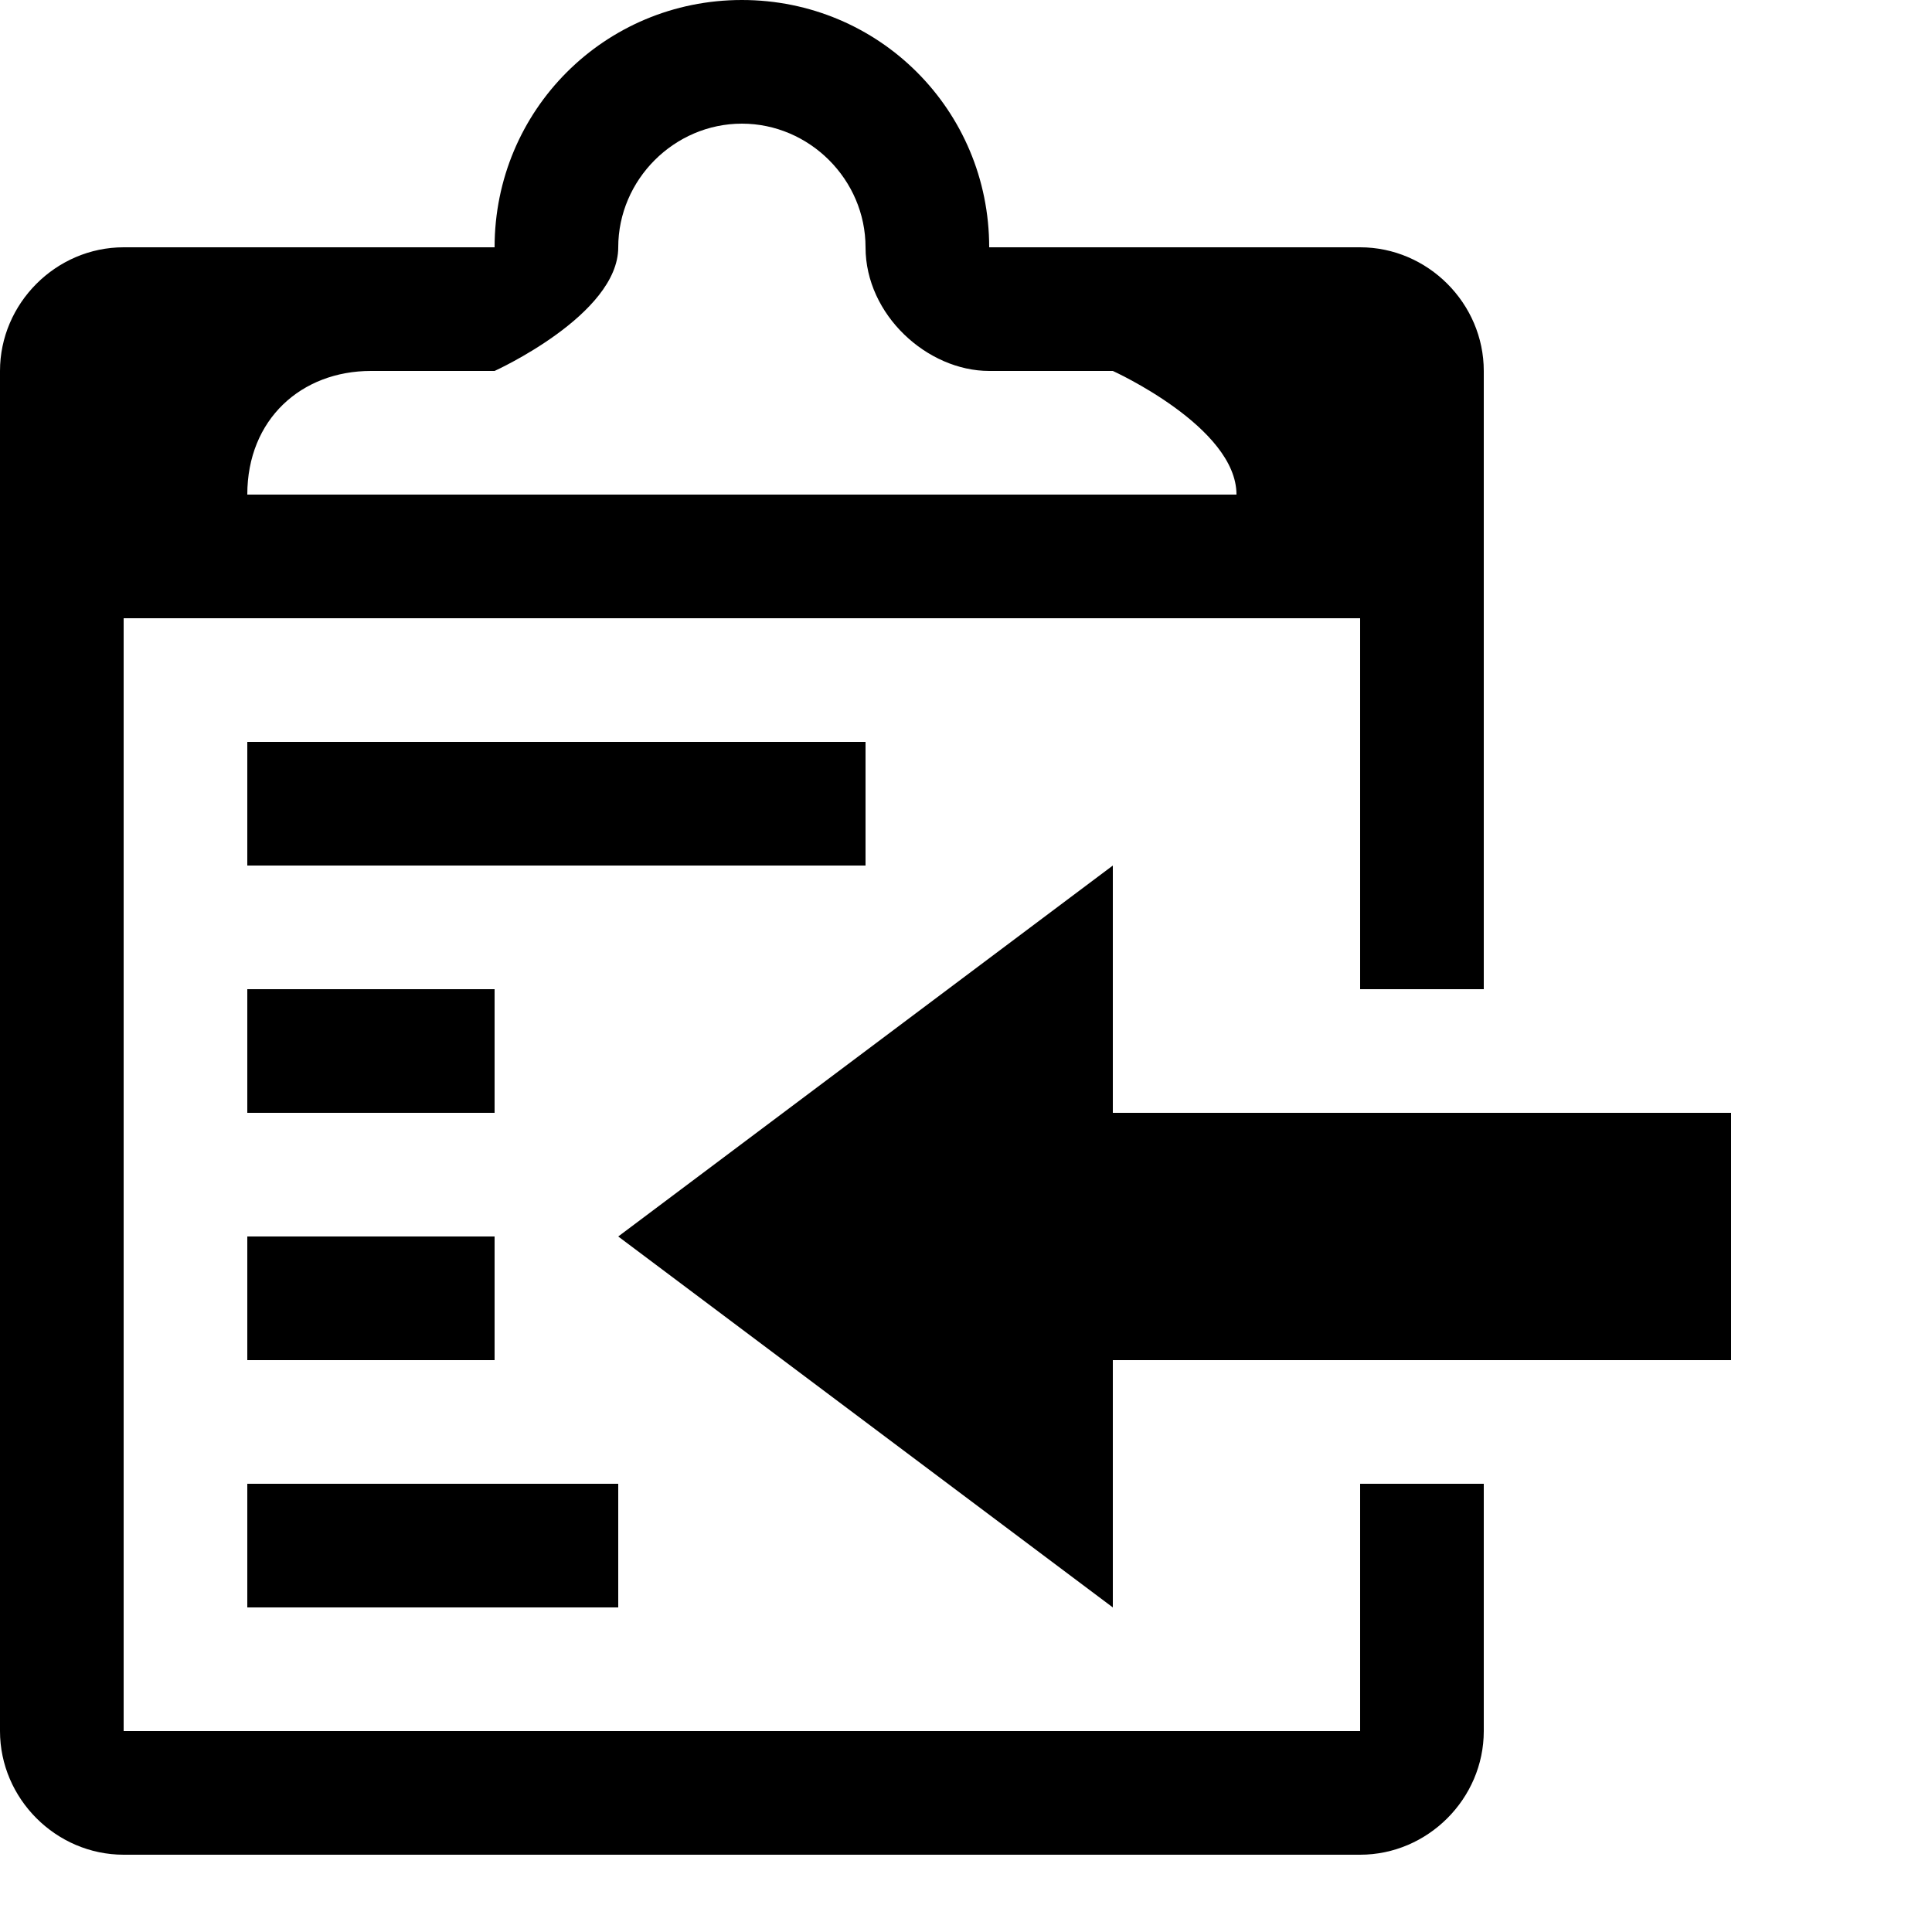
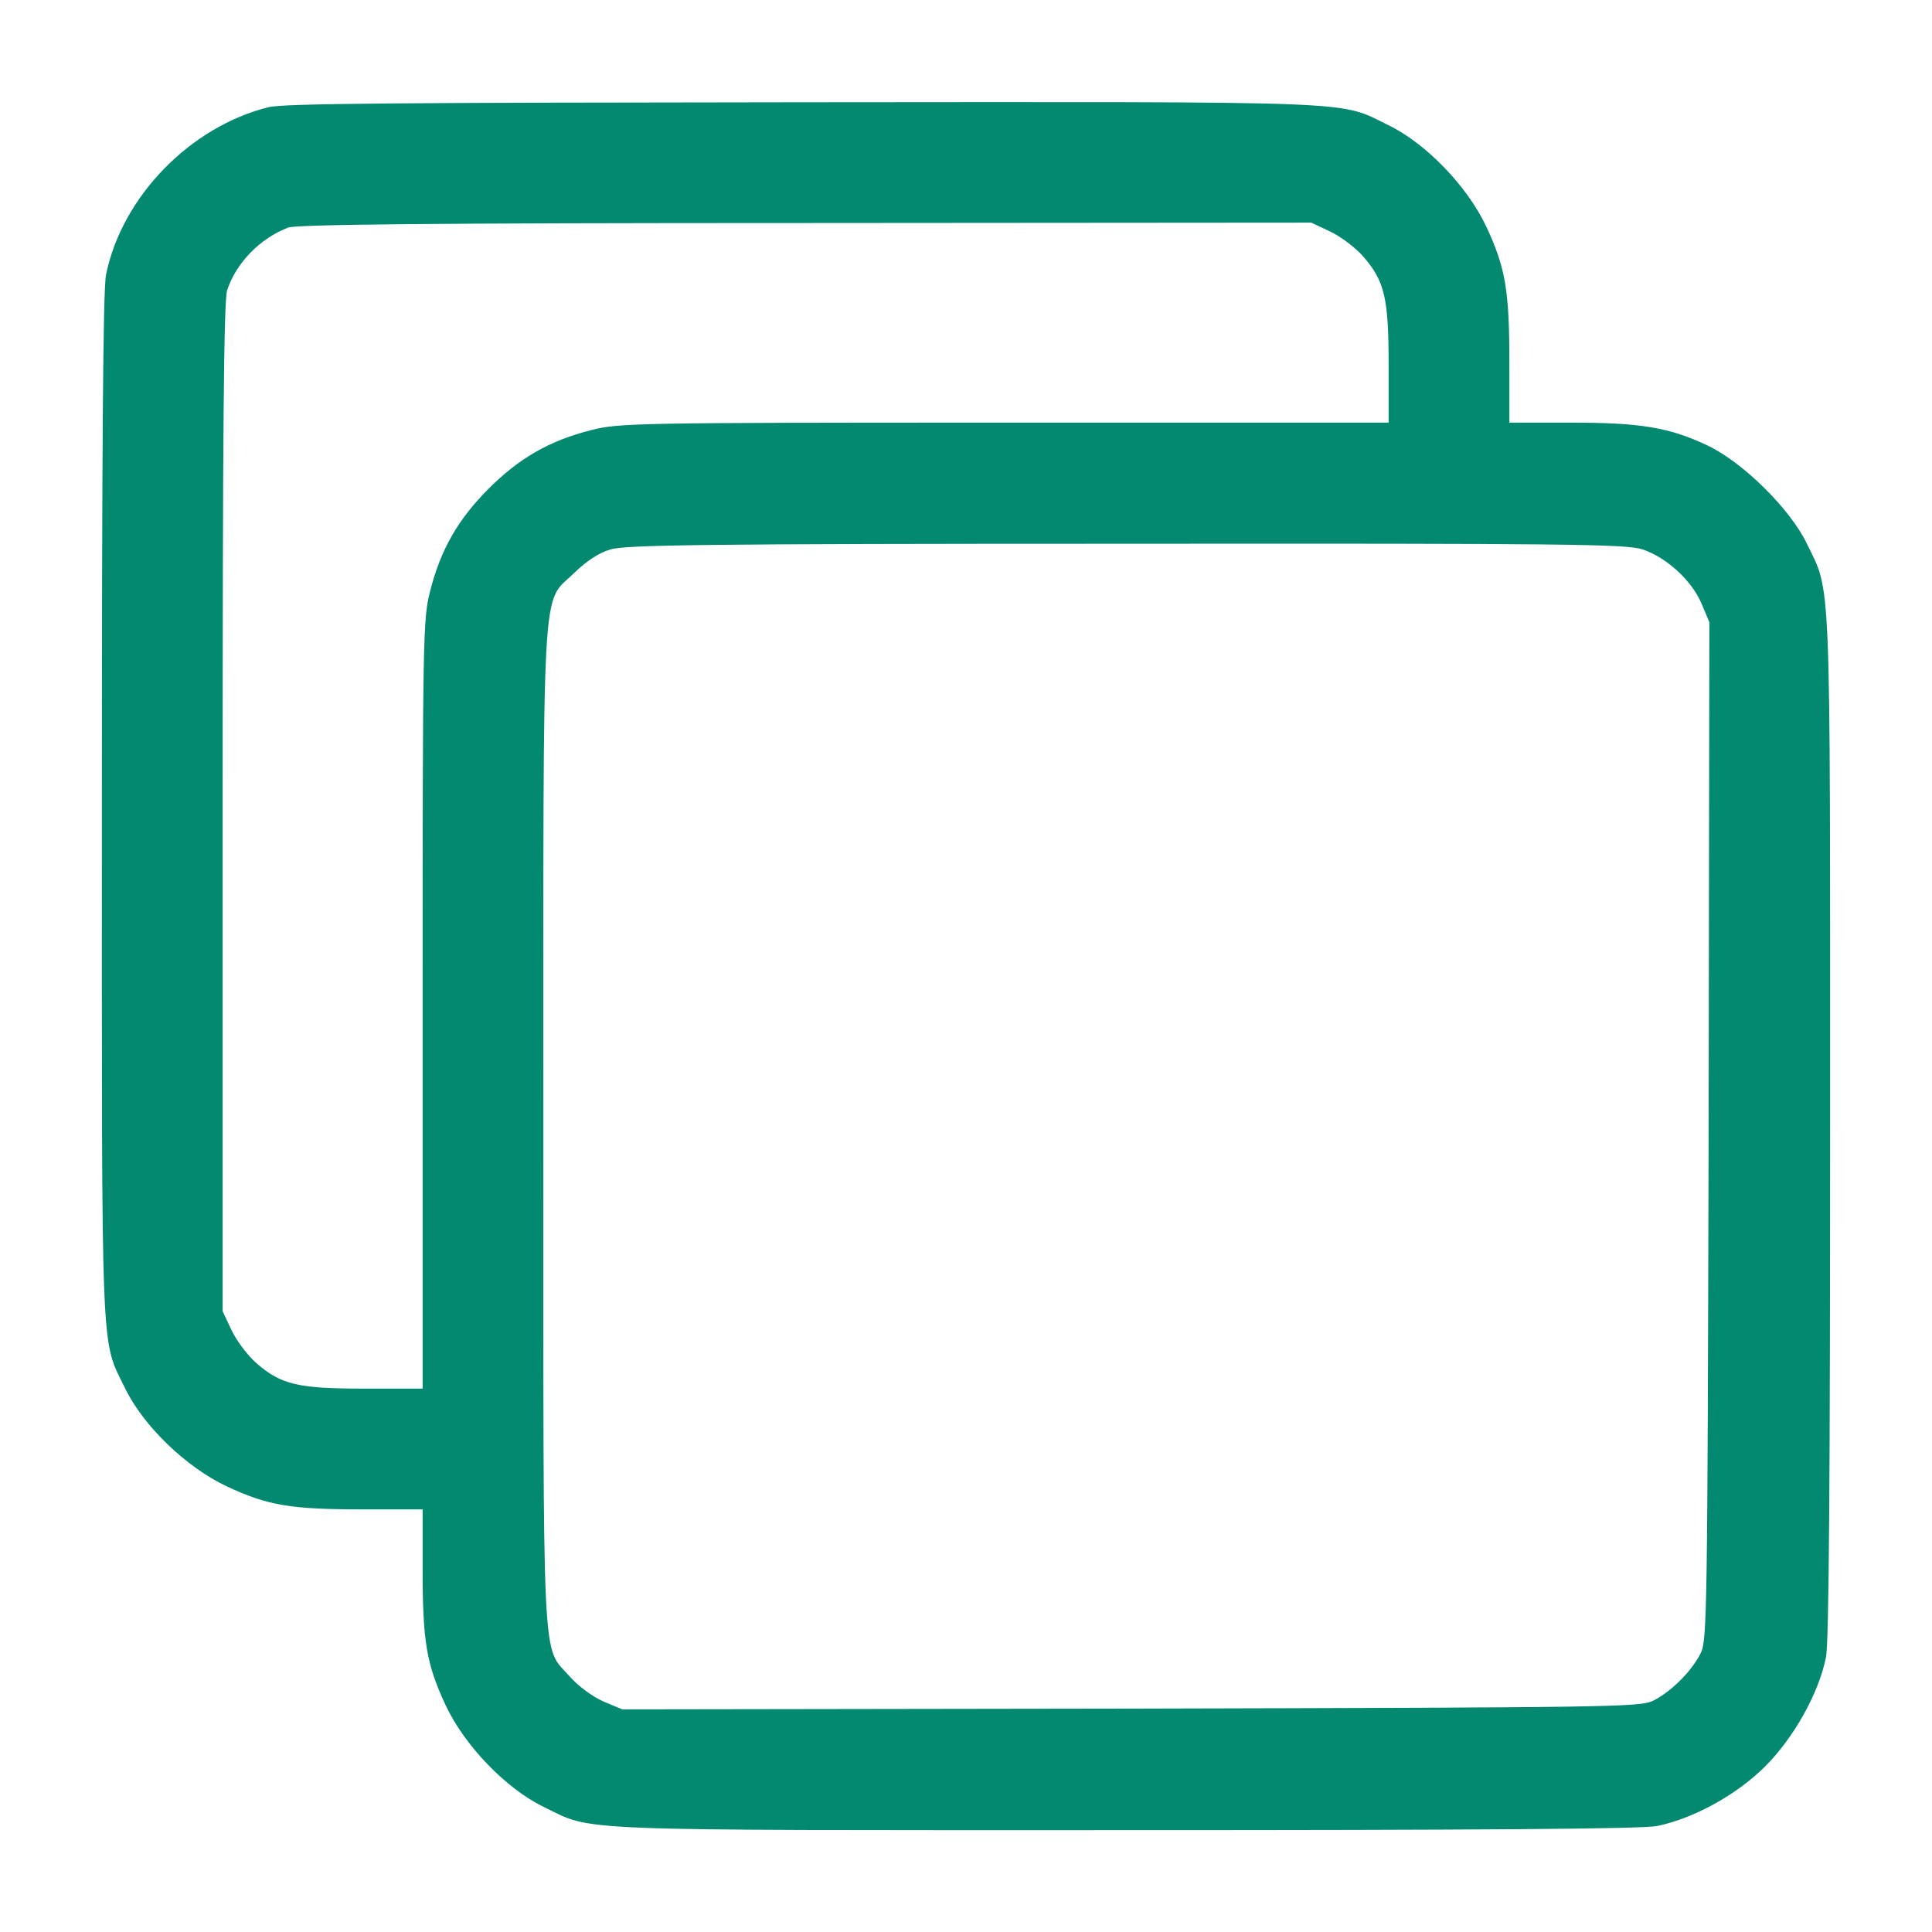
- <svg xmlns="http://www.w3.org/2000/svg" viewBox="0 0 1000 1000" height="30" width="30" role="img">
-   <path d="M704 896H64V320h640v192h64V192c0-35-29-64-64-64H512C512 57 455 0 384 0S256 57 256 128H64c-35 0-64 29-64 64v704c0 35 29 64 64 64h640c35 0 64-29 64-64V768h-64v128zM192 192h64s64-29 64-64 29-64 64-64 64 29 64 64 32 64 64 64h64s64 29 64 64H128c0-39 28-64 64-64zm-64 512h128v-64H128v64zm448-128V448L320 640l256 192V704h320V576H576zM128 832h192v-64H128v64zm320-448H128v64h320v-64zM256 512H128v64h128v-64z" />
+ <svg xmlns="http://www.w3.org/2000/svg" version="1.0" width="256px" height="256px" viewBox="0 0 512 512" preserveAspectRatio="xMidYMid meet">
+   <g transform="translate(0,512) scale(0.1,-0.1)" fill="#038970" stroke="none">
+     <path d="M712 4836 c-207 -51 -389 -237 -431 -444 -8 -37 -11 -470 -11 -1410 0 -1494 -4 -1407 62 -1542 48 -99 162 -209 269 -259 109 -51 169 -61 361 -61 l158 0 0 -158 c0 -192 10 -252 61 -361 50 -107 160 -221 259 -269 135 -66 48 -62 1542 -62 940 0 1373 3 1410 11 97 20 211 83 286 158 76 76 142 194 161 289 8 36 11 476 11 1410 0 1494 3 1407 -62 1542 -44 91 -168 214 -262 259 -101 48 -177 61 -363 61 l-163 0 0 158 c0 192 -10 252 -61 361 -50 107 -160 221 -259 269 -135 66 -47 62 -1550 61 -1072 -1 -1376 -3 -1418 -13z m2814 -330 c27 -13 66 -42 87 -66 57 -66 67 -111 67 -287 l0 -153 -1018 0 c-982 0 -1022 -1 -1096 -20 -110 -28 -190 -74 -271 -155 -81 -81 -127 -161 -155 -271 -19 -74 -20 -114 -20 -1096 l0 -1018 -153 0 c-176 0 -221 10 -287 67 -24 21 -53 60 -66 87 l-24 51 0 1336 c0 984 3 1345 12 1370 24 73 88 138 162 166 23 8 371 12 1371 12 l1340 1 51 -24z m827 -842 c63 -21 130 -82 156 -143 l21 -50 -2 -1348 c-3 -1280 -4 -1350 -21 -1384 -23 -47 -79 -103 -126 -126 -34 -17 -104 -18 -1384 -21 l-1348 -2 -50 21 c-29 13 -66 40 -89 66 -75 85 -70 -16 -70 1453 0 1496 -6 1386 81 1471 33 32 66 54 97 63 40 12 246 15 1368 15 1177 1 1325 -1 1367 -15z" />
+   </g>
</svg>
